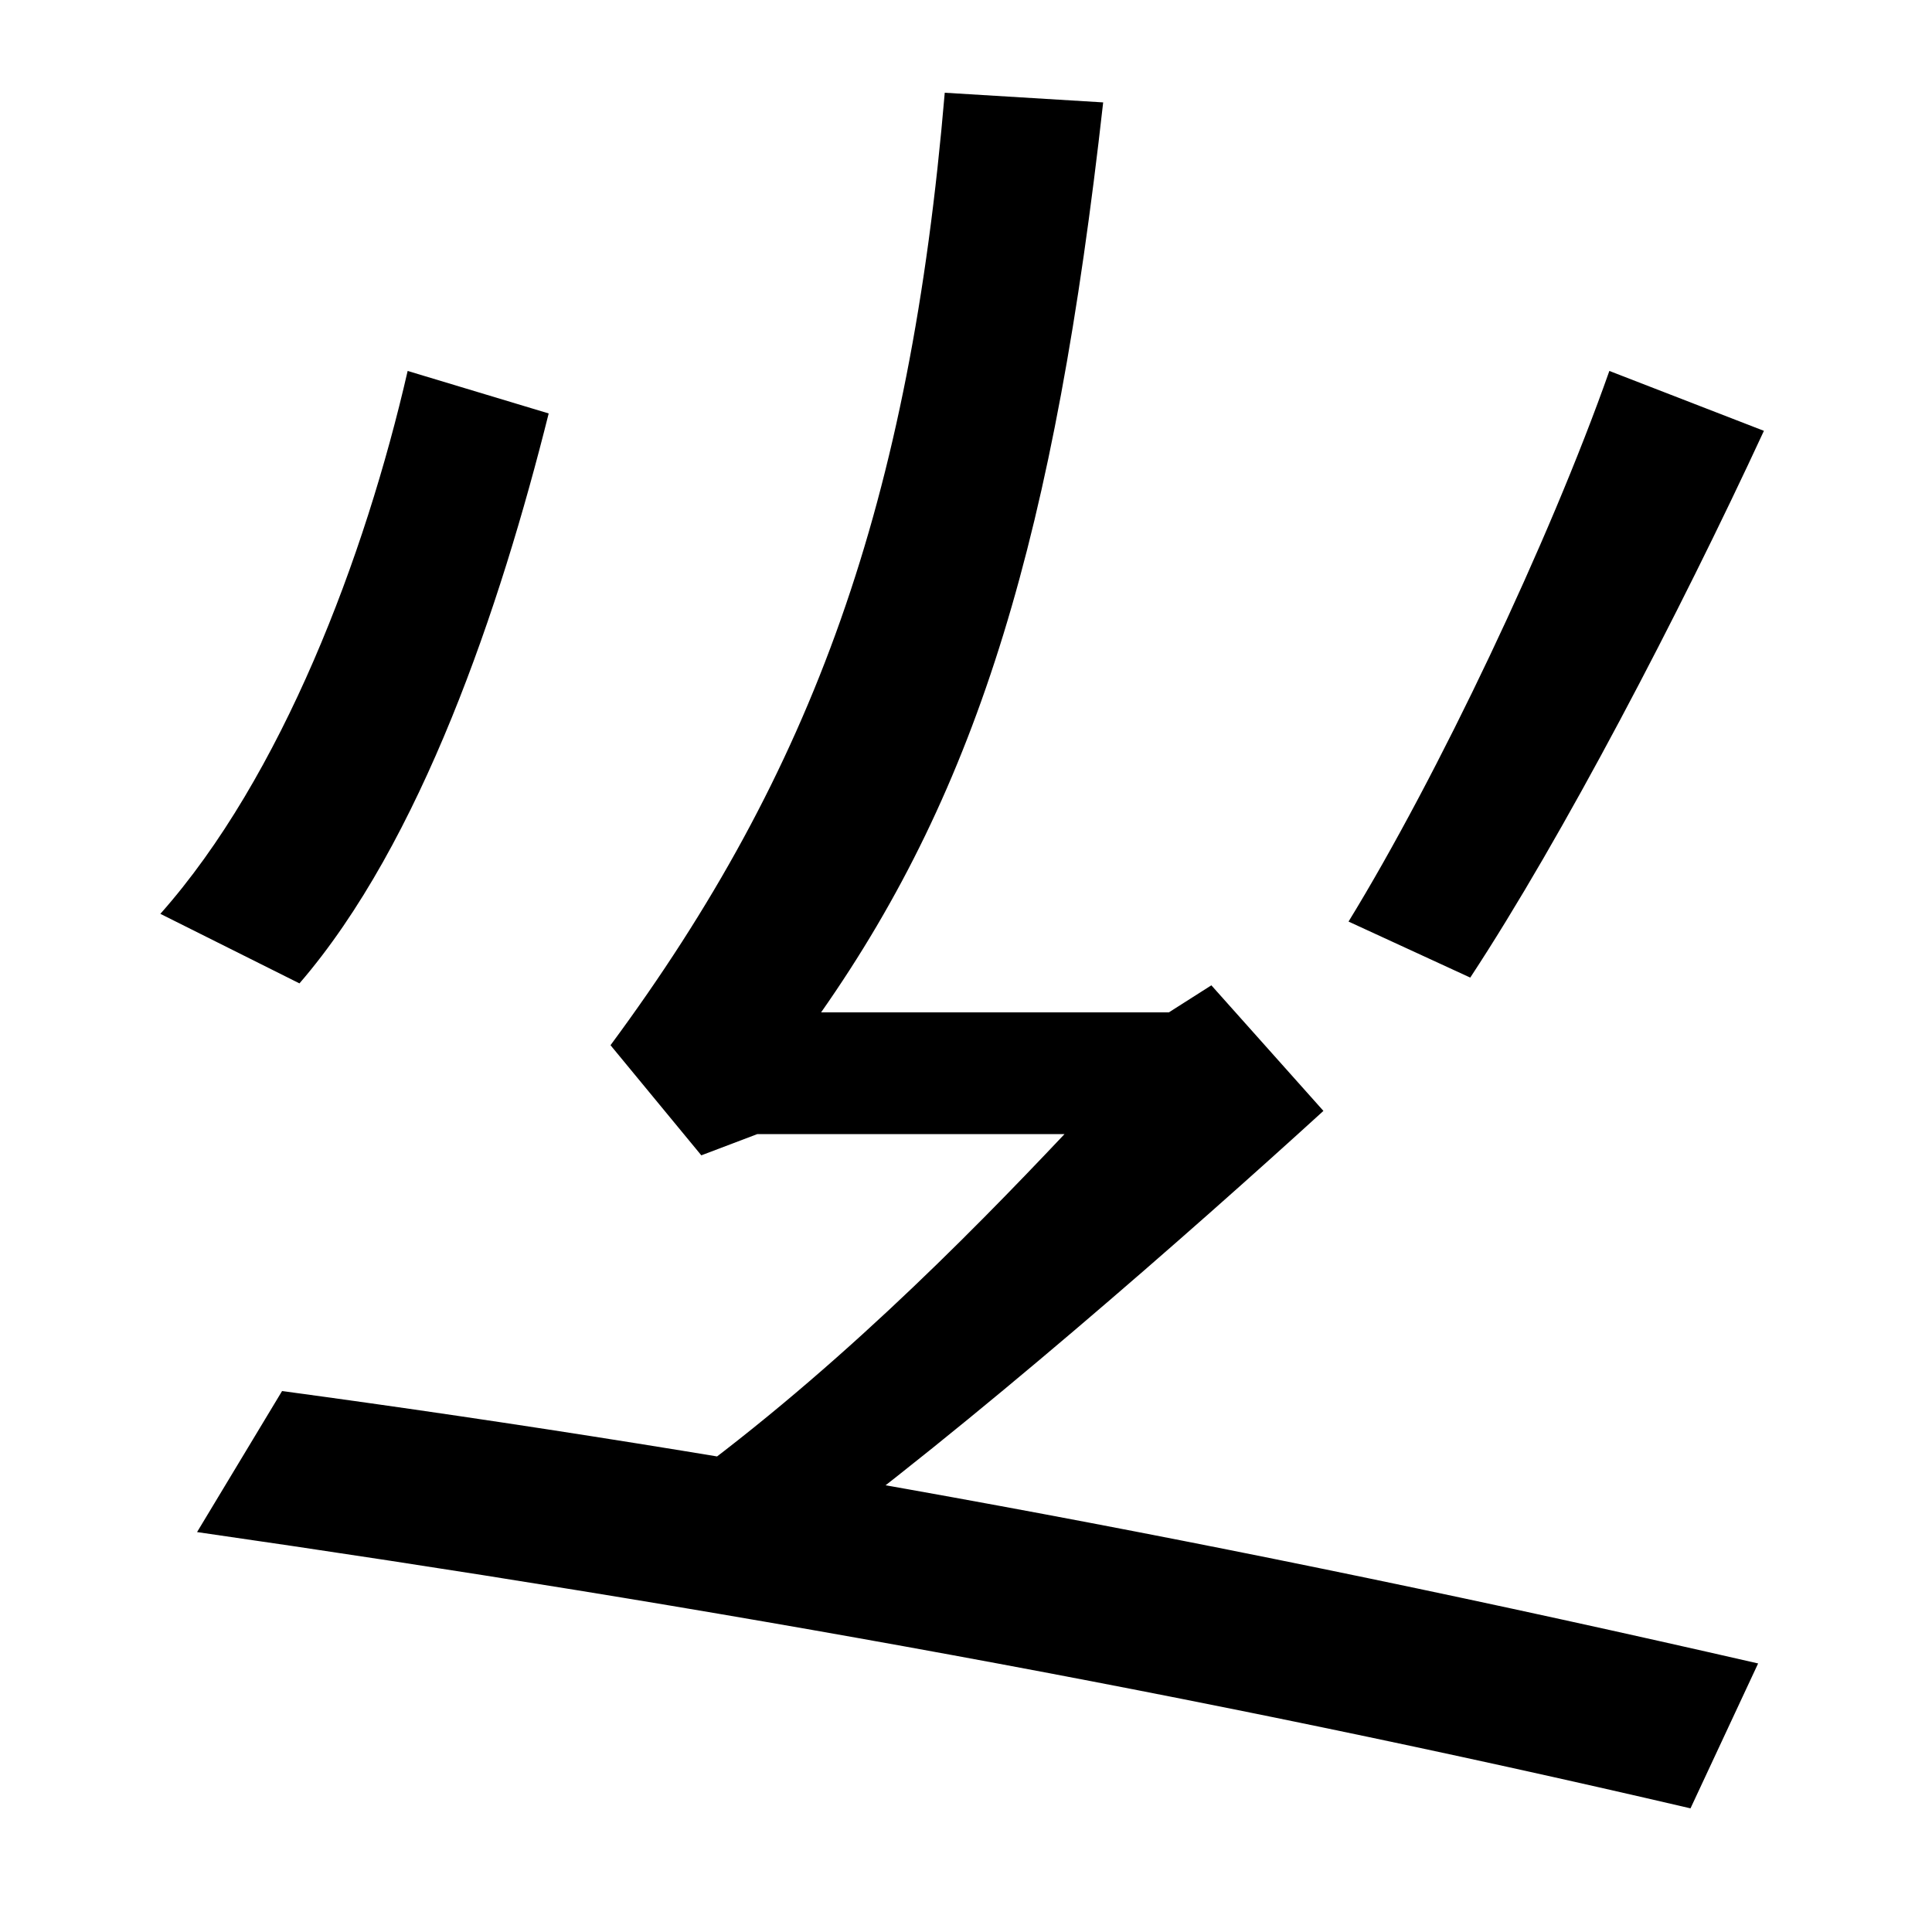
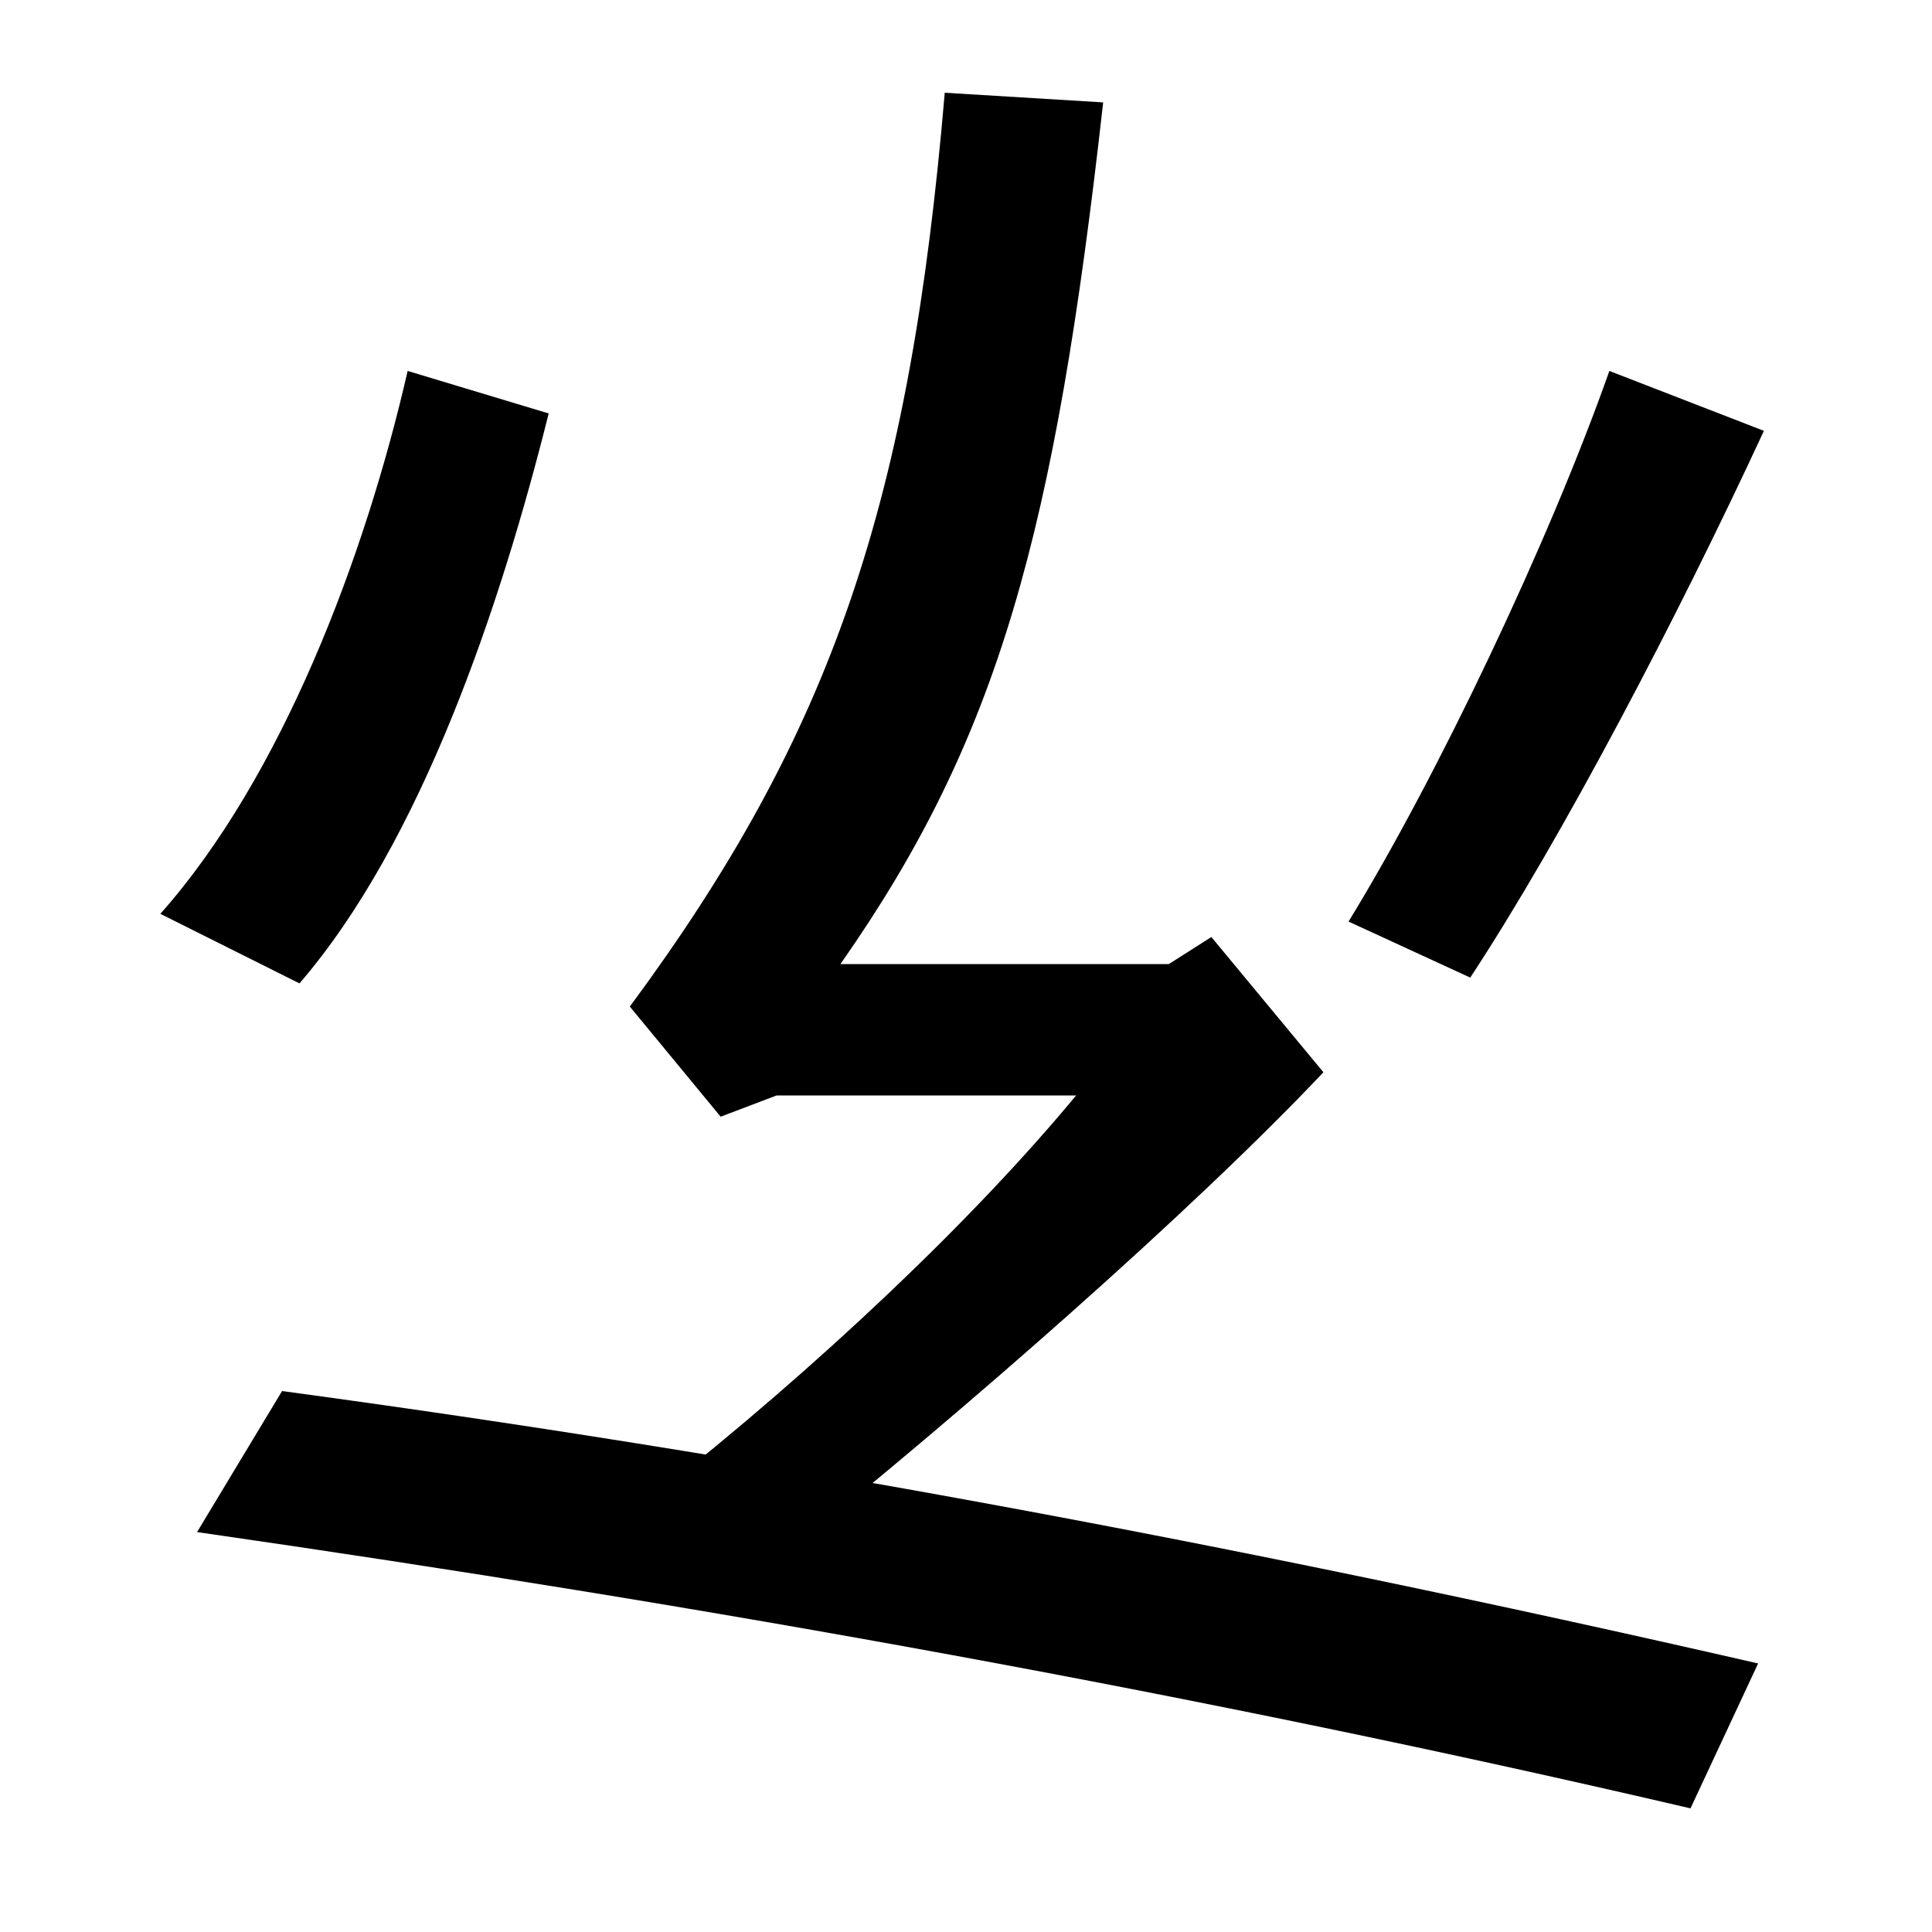
<svg xmlns="http://www.w3.org/2000/svg" width="1000" height="1000">
-   <path d="M412 76C501 141 617 243 685 305L627 370L605 356H425C507 473 546 604 571 827L489 832C471 620 421 481 316 339L363 282L392 293H551C500 239 428 166 344 106ZM875 -56 910 19C635 82 390 127 146 160L102 87C366 49 622 3 875 -56ZM155 371C218 444 259 566 284 666L211 688C189 592 146 478 83 407ZM761 374C809 447 869 562 913 657L833 688C802 600 744 478 698 403Z" transform="translate(0, 880) scale(1,-1)" />
+   <path d="M407 76C497 148 617 253 685 325L627 395L605 381H435C517 498 546 604 571 827L489 832C471 620 431 501 326 359L373 302L402 313H557C504 249 424 173 339 106ZM875 -56 910 19C635 82 390 127 146 160L102 87C366 49 622 3 875 -56ZM155 371C218 444 259 566 284 666L211 688C189 592 146 478 83 407ZM761 374C809 447 869 562 913 657L833 688C802 600 744 478 698 403Z" transform="translate(0, 880) scale(1,-1)" />
</svg>
